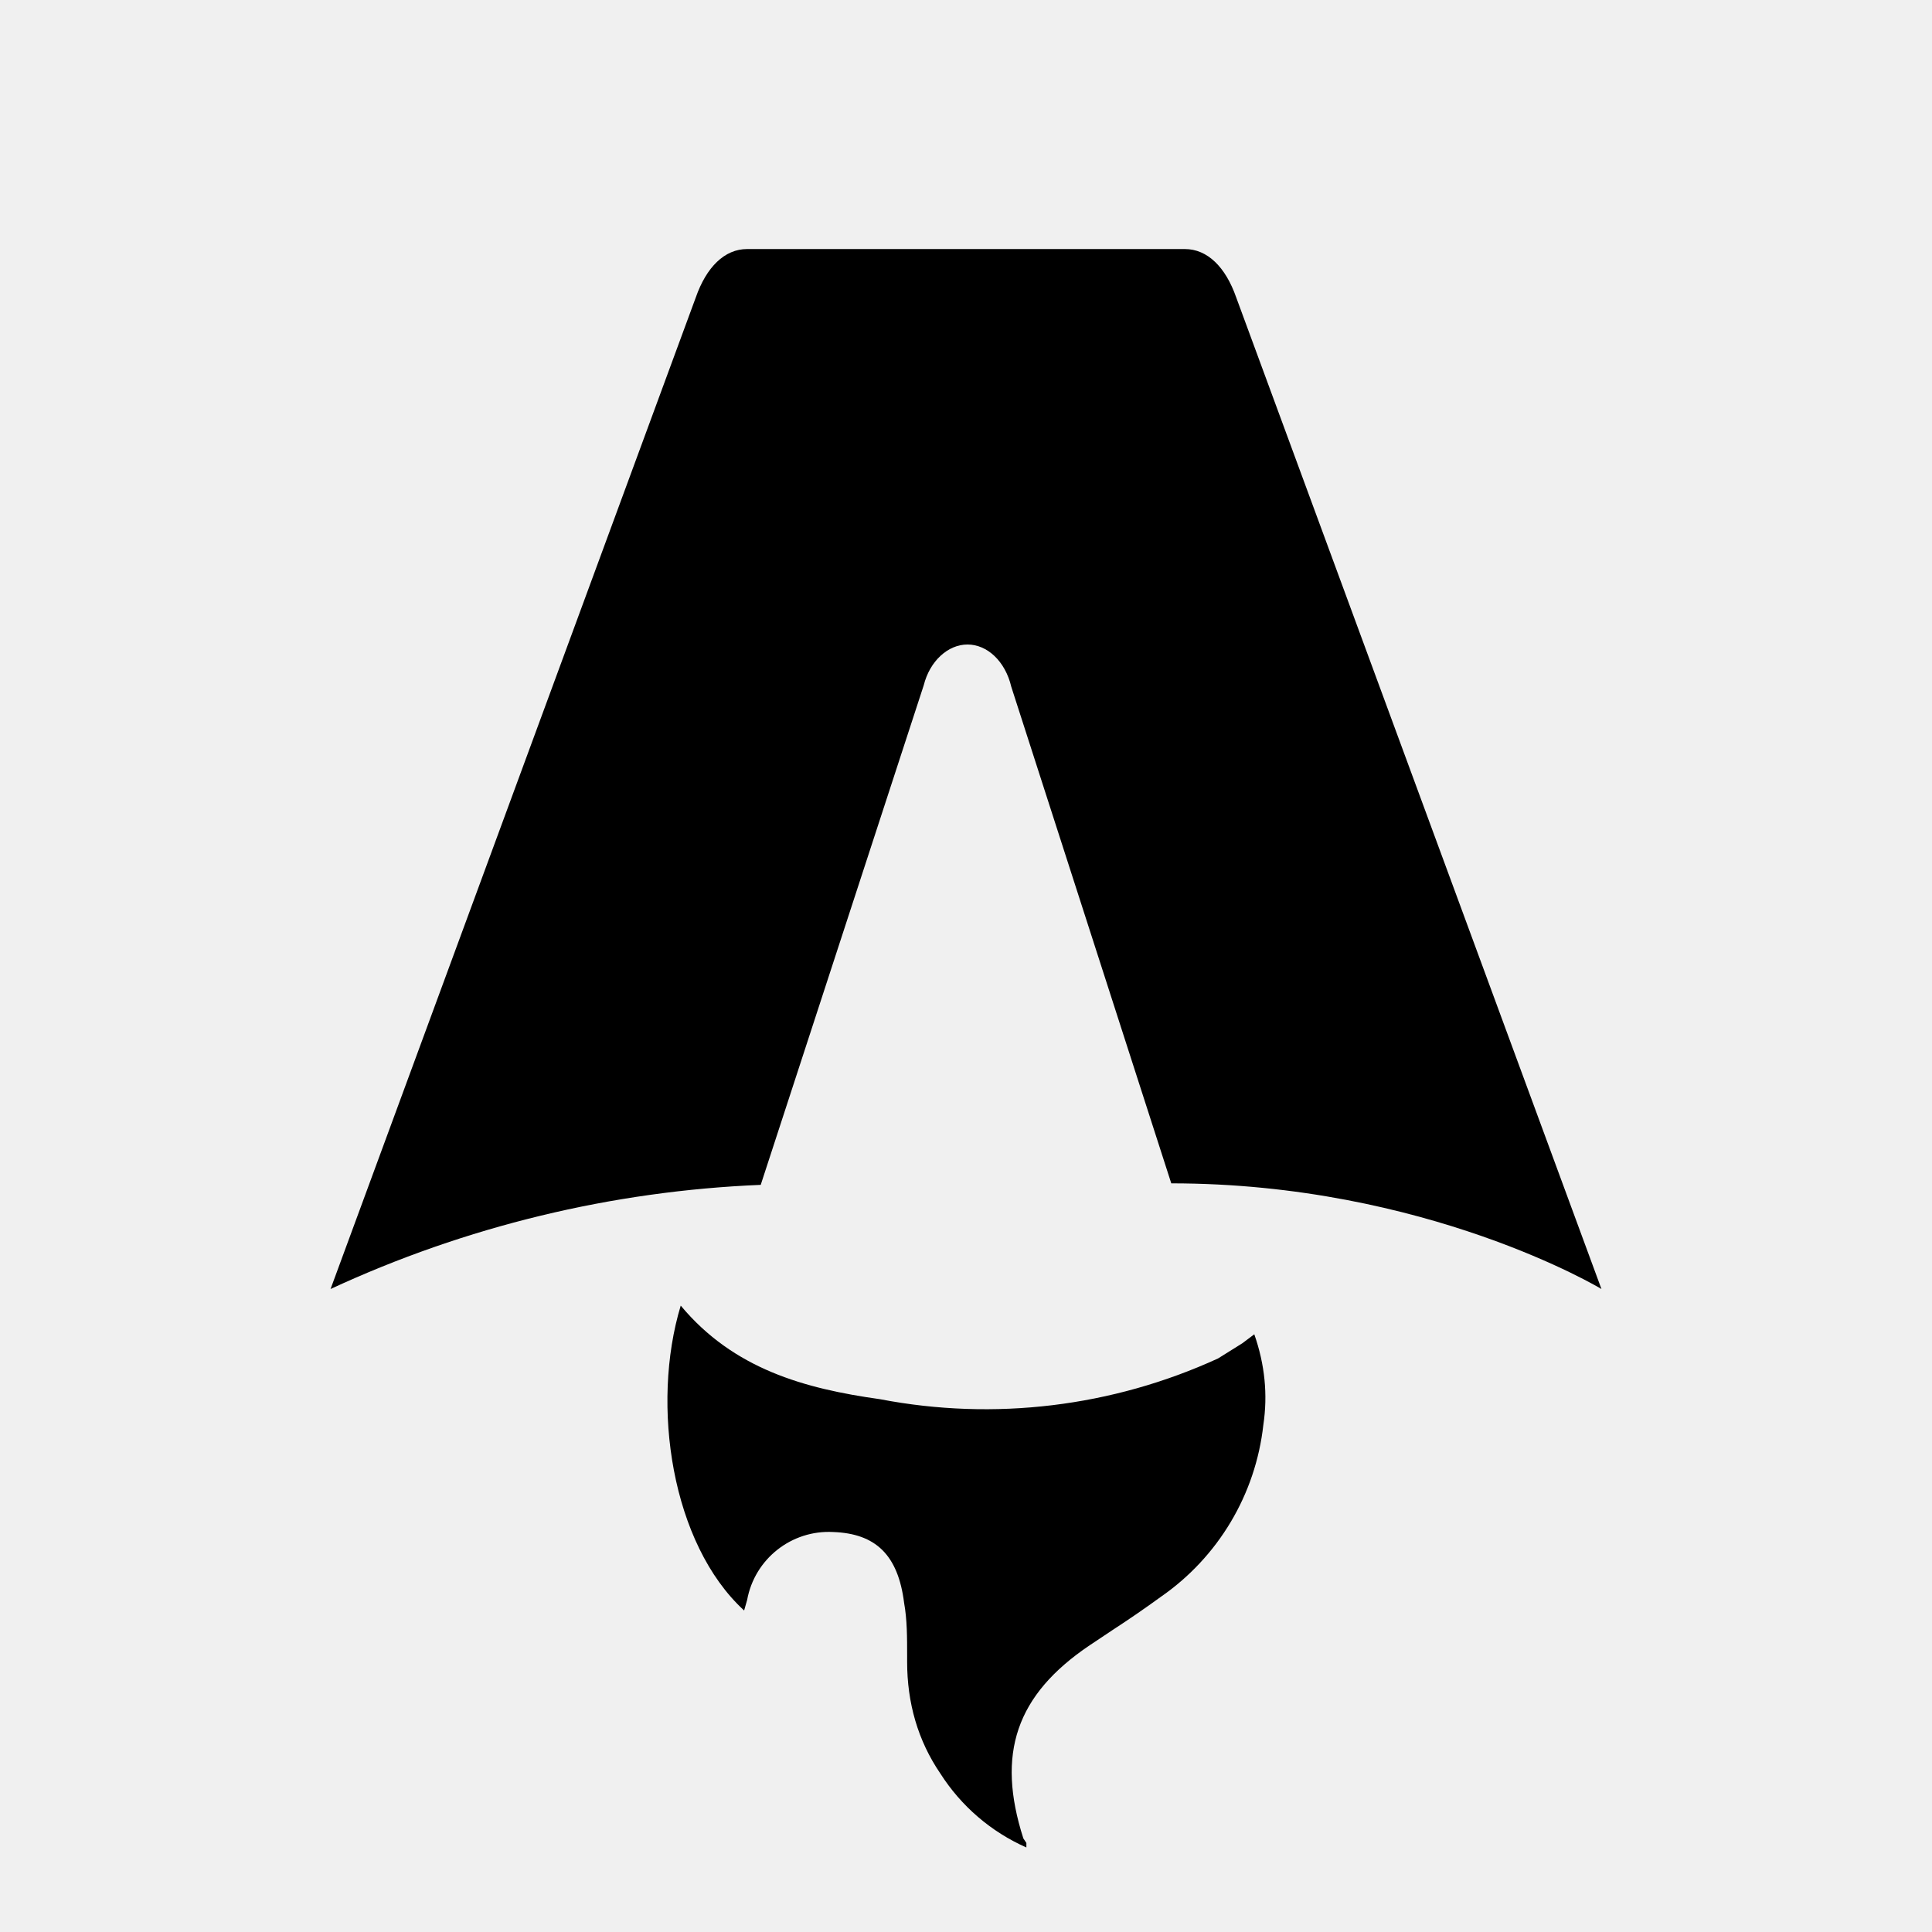
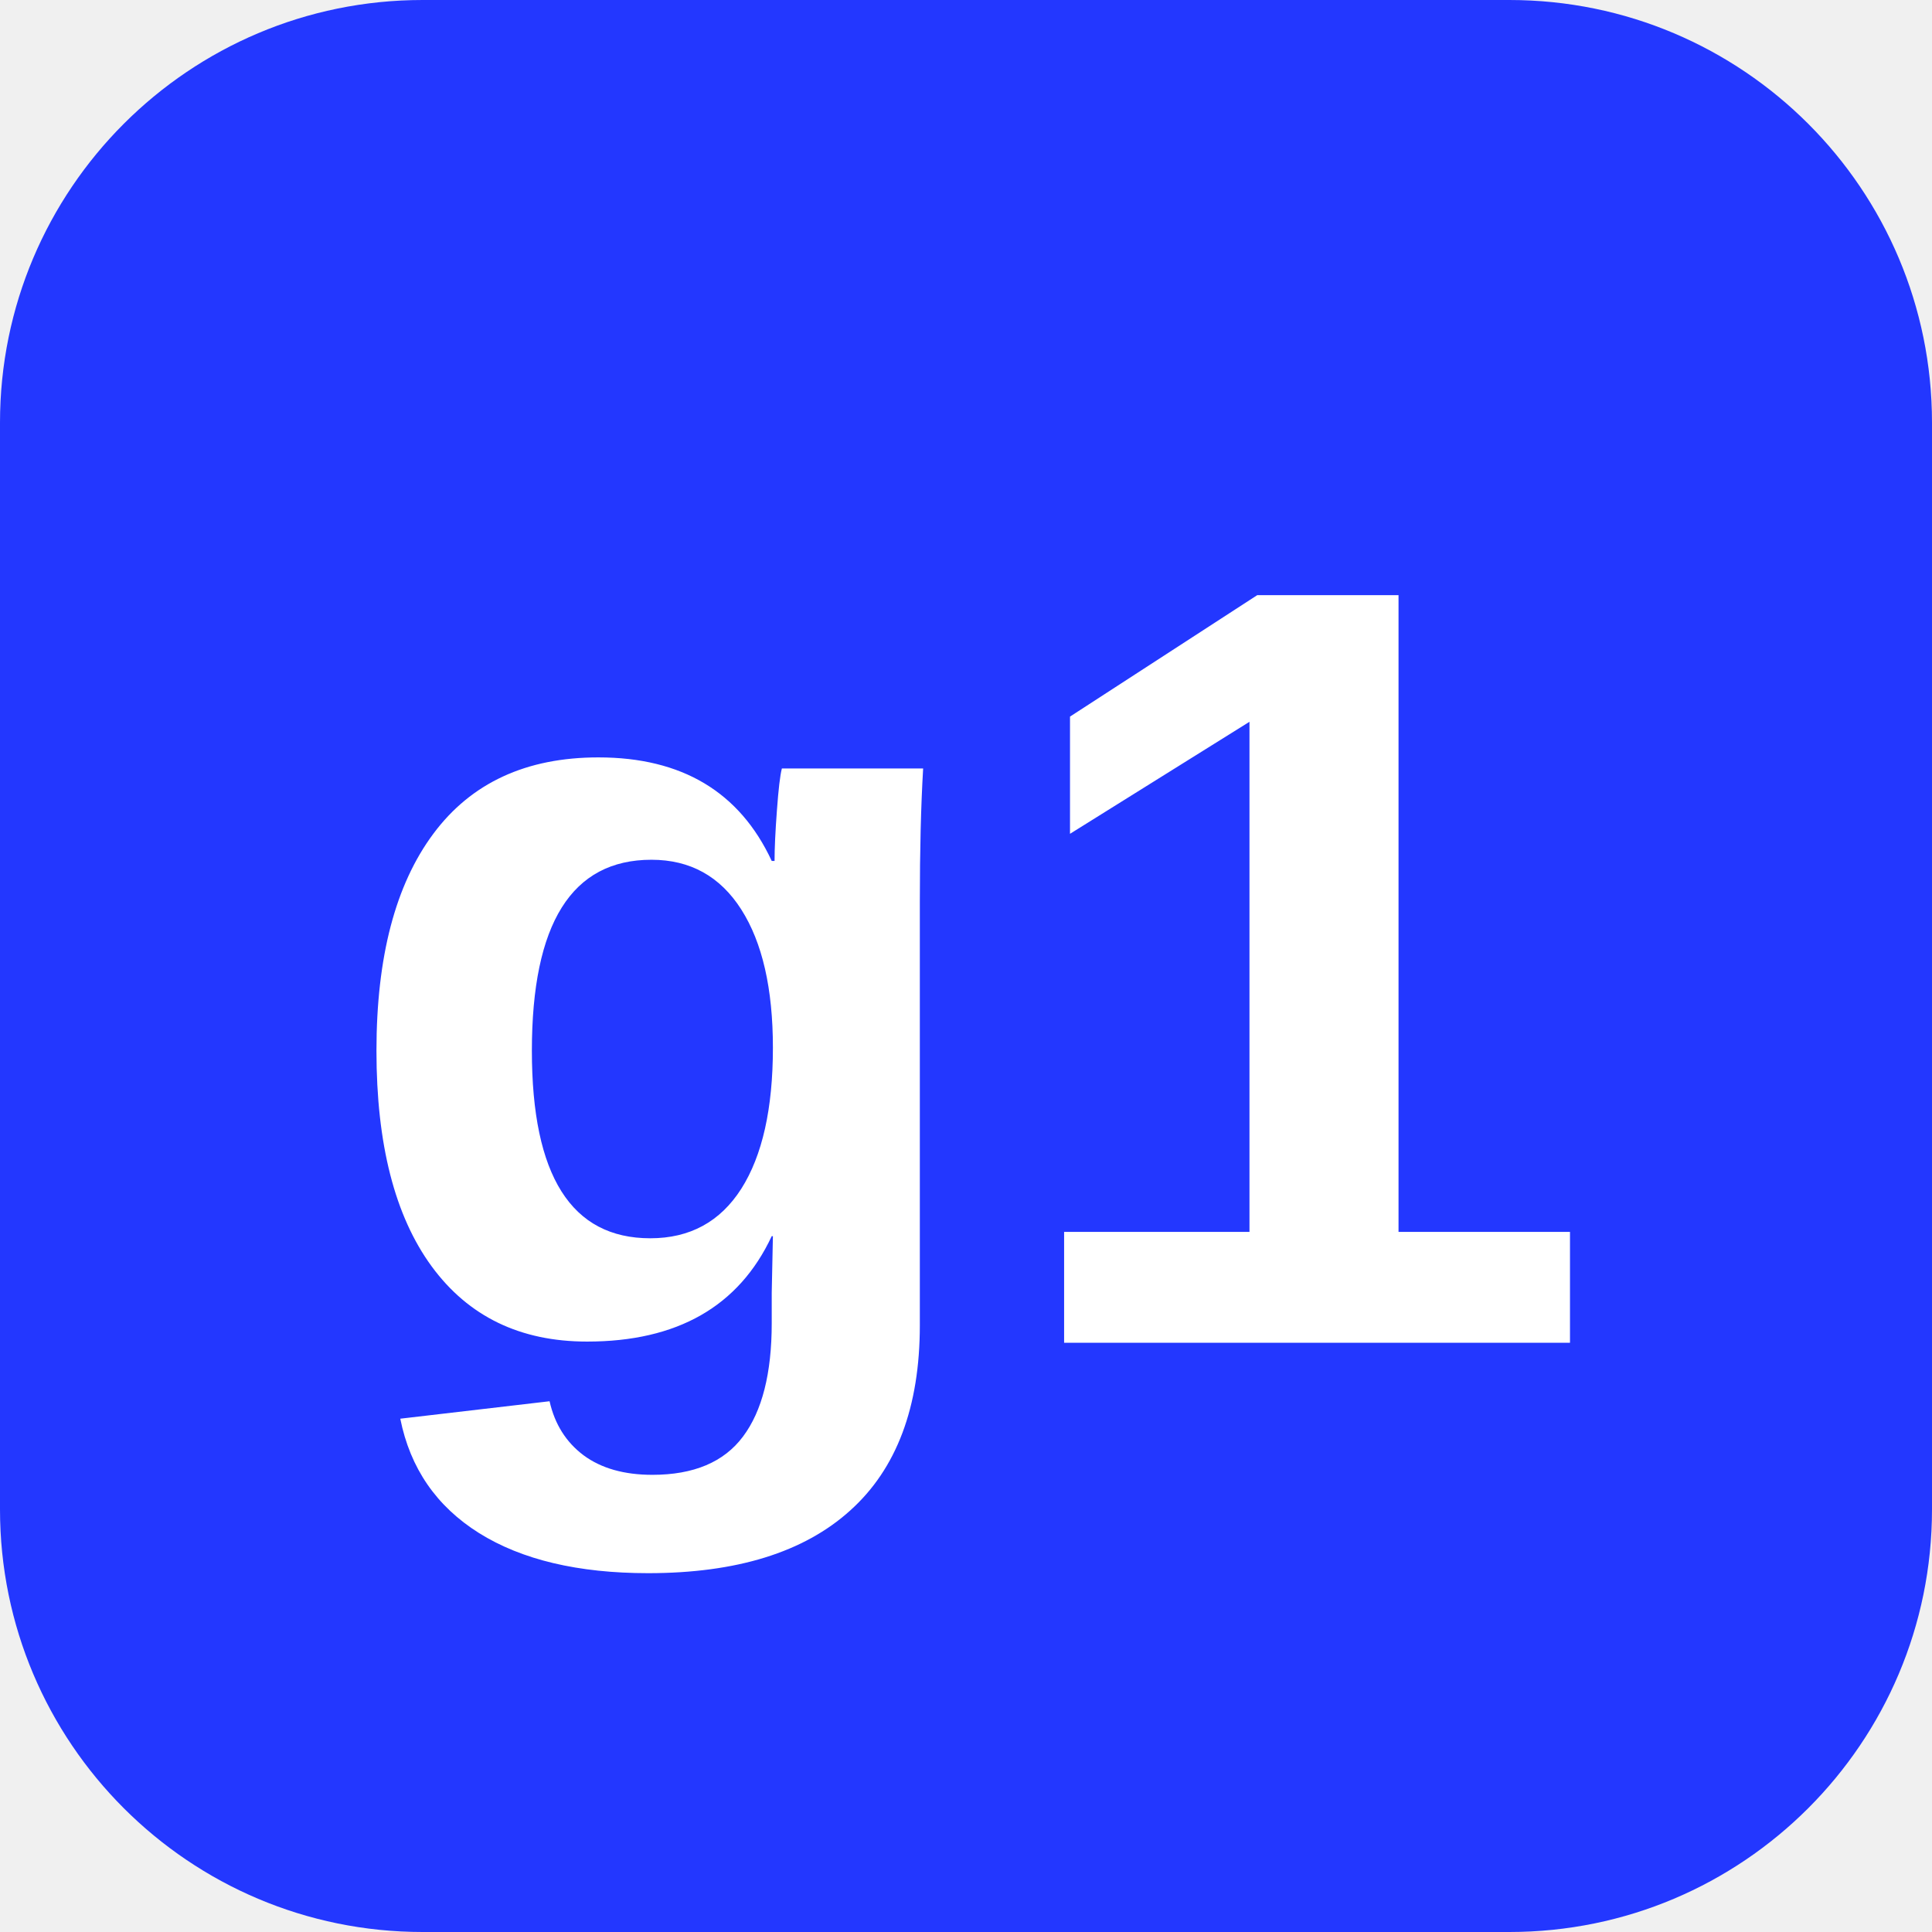
- <svg xmlns="http://www.w3.org/2000/svg" fill="none" viewBox="0 0 128 128">
-   <path d="M50.4 78.5a75.1 75.1 0 0 0-28.5 6.9l24.2-65.7c.7-2 1.9-3.2 3.4-3.2h29c1.5 0 2.7 1.2 3.4 3.2l24.2 65.7s-11.6-7-28.5-7L67 45.5c-.4-1.7-1.6-2.8-2.9-2.8-1.3 0-2.5 1.1-2.9 2.7L50.4 78.5Zm-1.1 28.2Zm-4.2-20.2c-2 6.6-.6 15.8 4.2 20.2a17.5 17.5 0 0 1 .2-.7 5.5 5.5 0 0 1 5.7-4.5c2.8.1 4.3 1.5 4.7 4.7.2 1.1.2 2.3.2 3.5v.4c0 2.7.7 5.2 2.2 7.4a13 13 0 0 0 5.7 4.9v-.3l-.2-.3c-1.8-5.6-.5-9.5 4.4-12.8l1.5-1a73 73 0 0 0 3.2-2.2 16 16 0 0 0 6.8-11.4c.3-2 .1-4-.6-6l-.8.6-1.6 1a37 37 0 0 1-22.4 2.7c-5-.7-9.7-2-13.2-6.2Z" />
-   <style>
-         path { fill: #000; }
-         @media (prefers-color-scheme: dark) {
-             path { fill: #FFF; }
-         }
-     </style>
+ <svg xmlns="http://www.w3.org/2000/svg" viewBox="0 0 128 128">
+   <rect width="128" height="128" rx="28" fill="#2337ff" />
+   <text x="64" y="64" font-family="Arial, Helvetica, sans-serif" font-size="72" font-weight="800" fill="#ffffff" text-anchor="middle" dominant-baseline="central">g1</text>
</svg>
